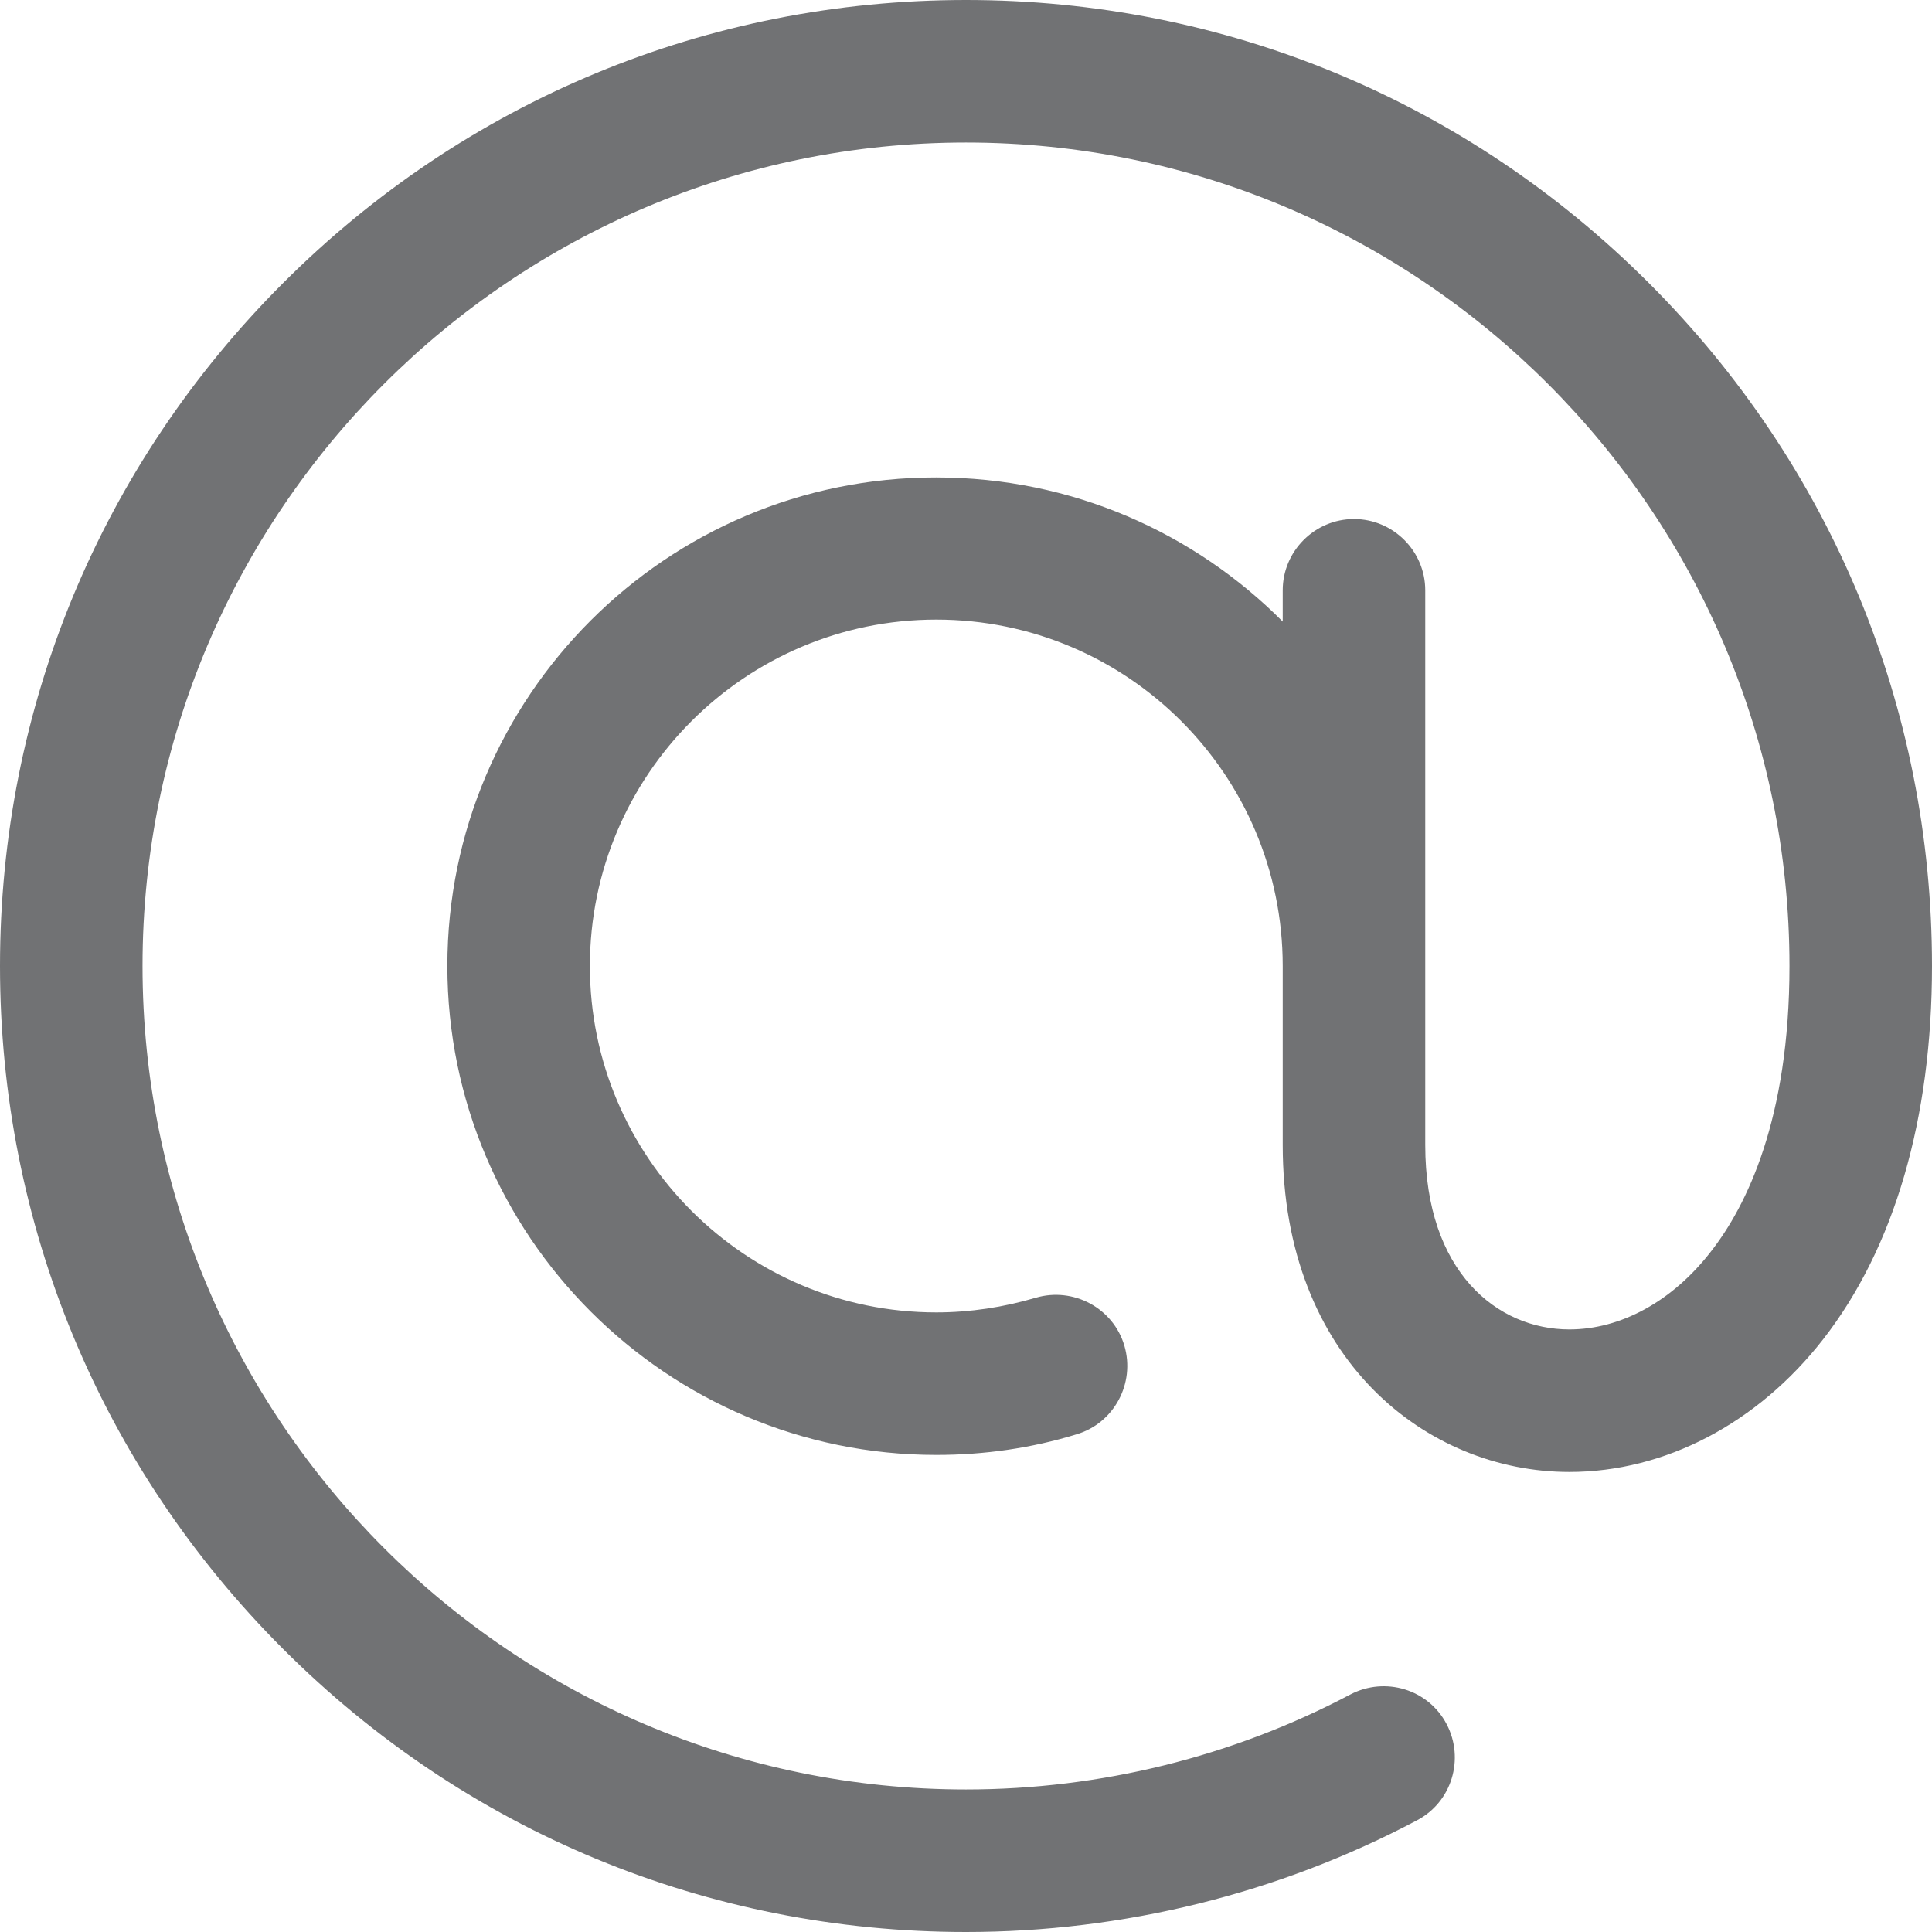
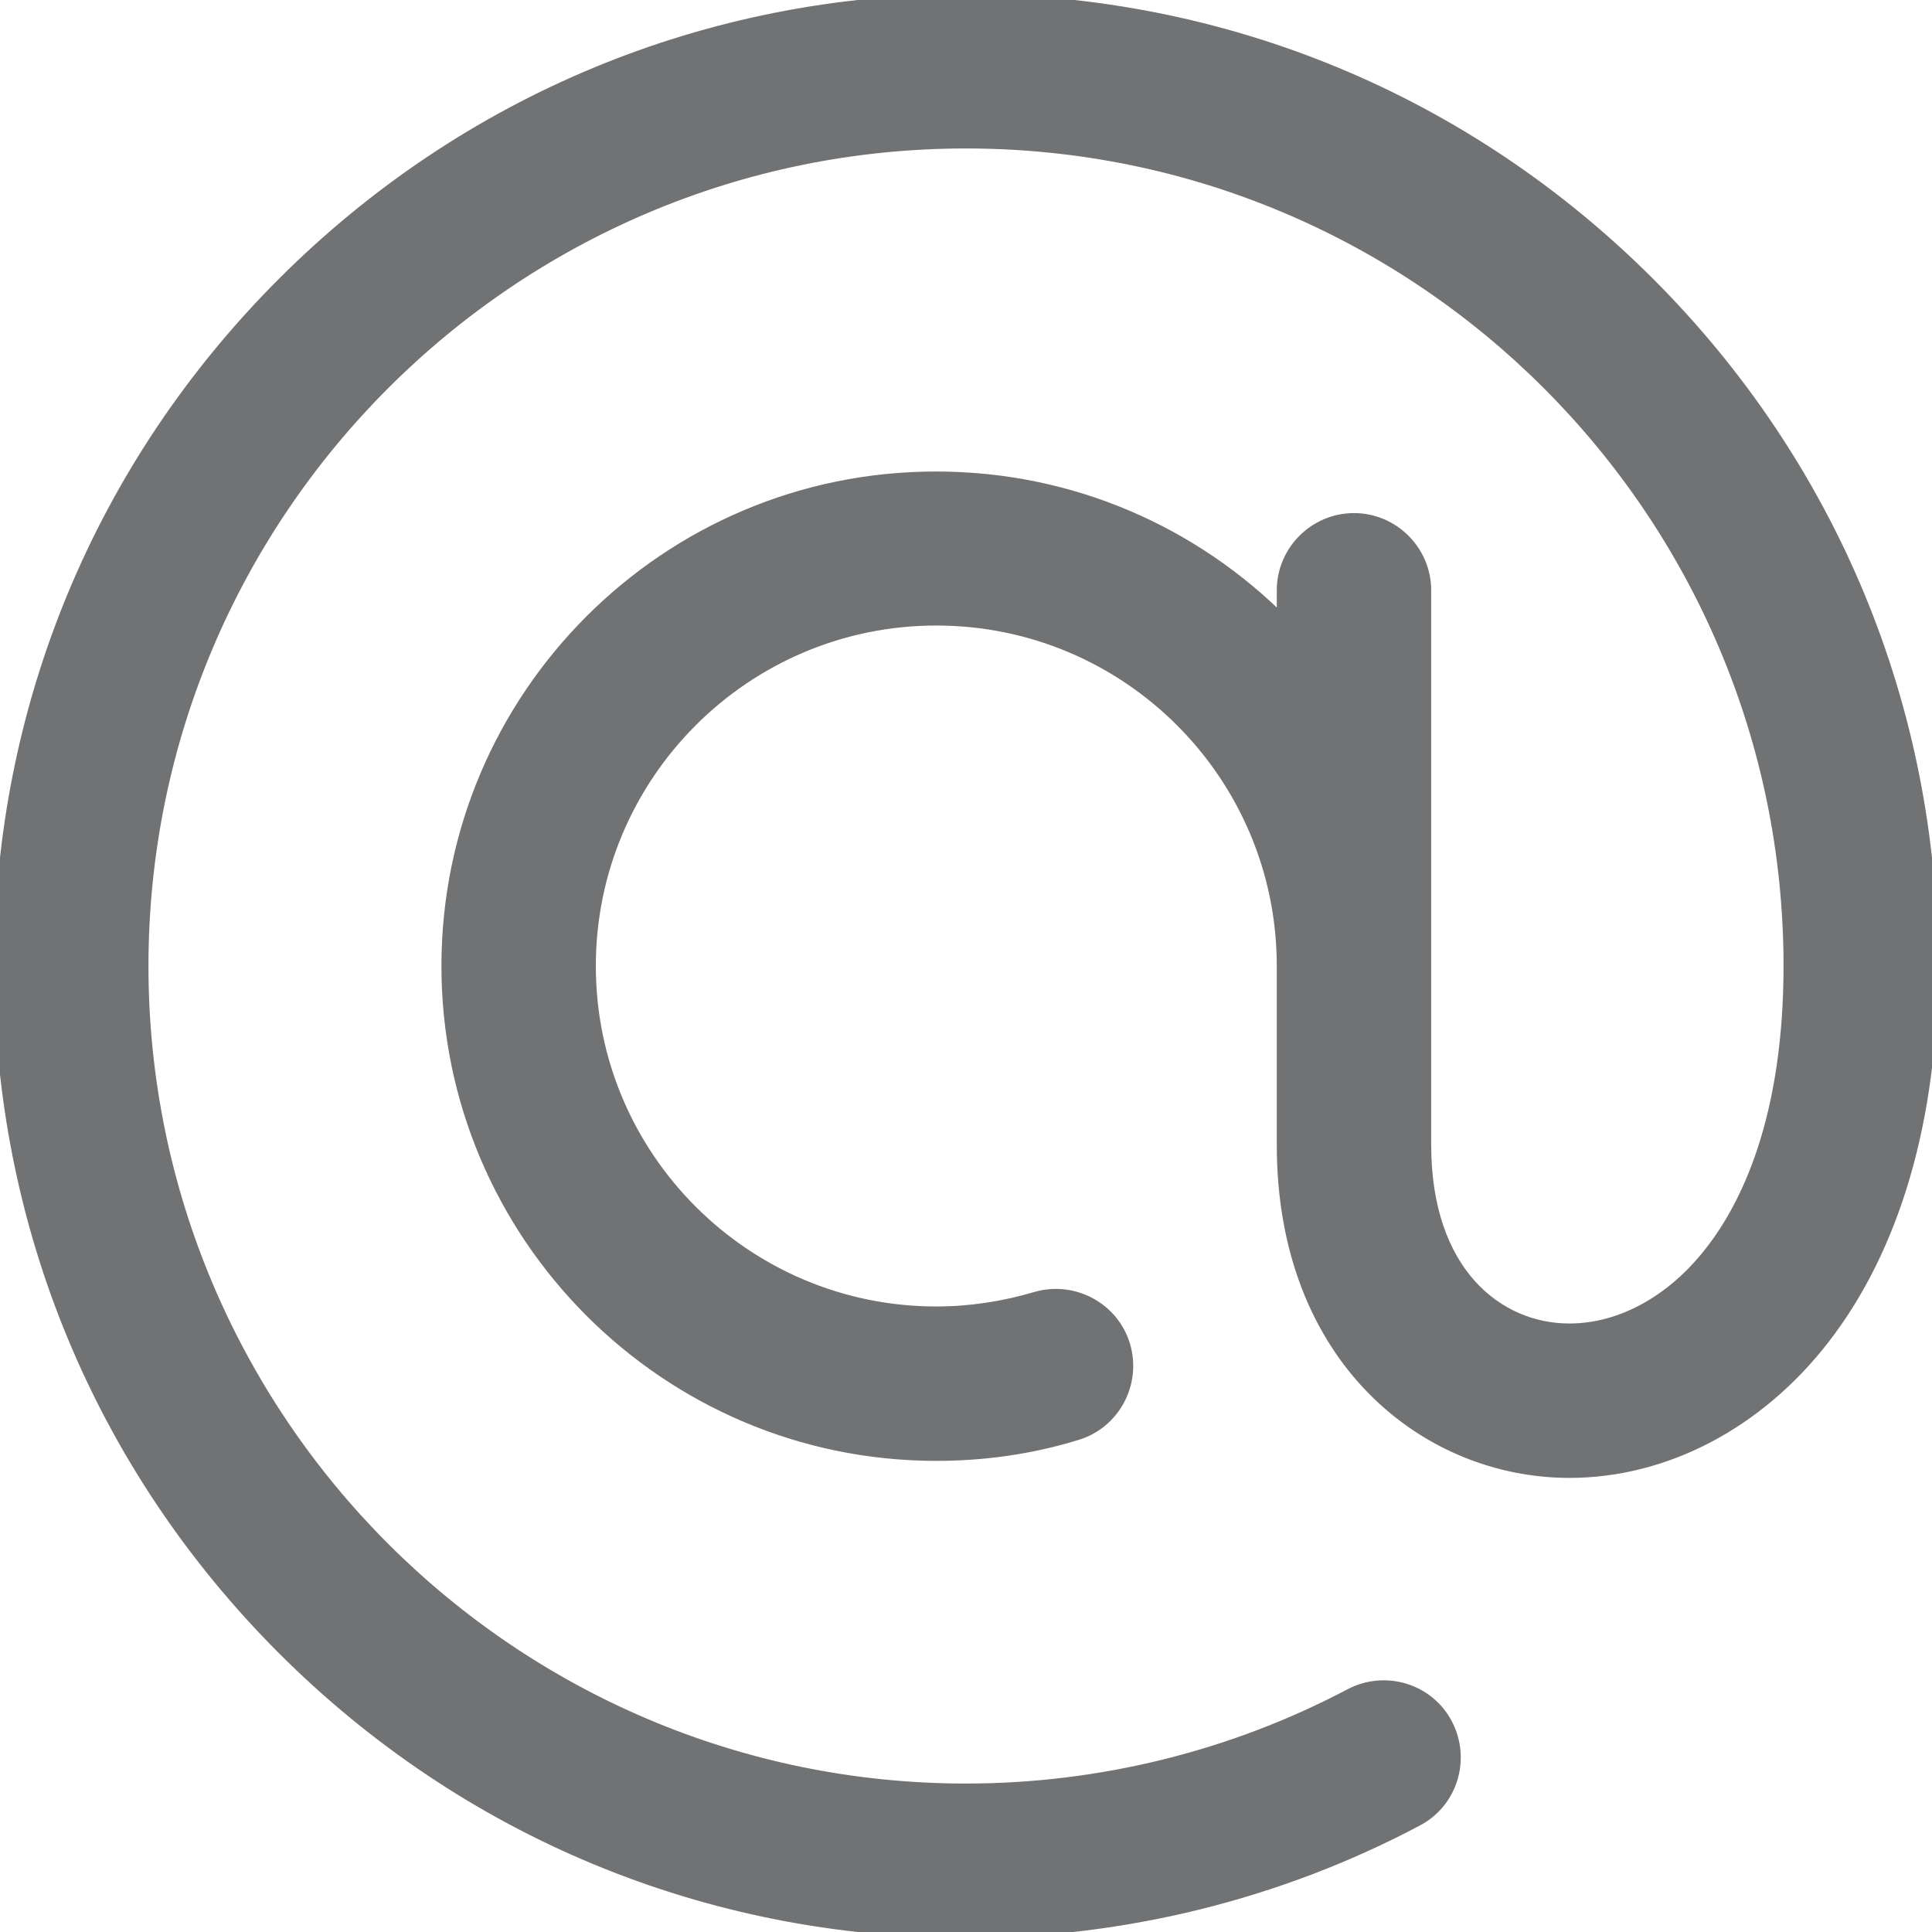
<svg xmlns="http://www.w3.org/2000/svg" version="1.1" id="Layer_1" x="0px" y="0px" viewBox="0 0 488 488" style="enable-background:new 0 0 488 488;" xml:space="preserve" width="512px" height="512px">
  <g>
    <g>
-       <path d="M416.5,71.5C370.4,25.4,309.2,0,244,0S117.6,25.4,71.5,71.5C25.4,117.6,0,178.8,0,244s25.4,126.4,71.5,172.5    C117.6,462.6,178.8,488,244,488c39.7,0,79-9.7,113.9-28.2c8.8-4.6,12.1-15.5,7.5-24.3c-4.6-8.8-15.5-12.1-24.3-7.5    c-29.7,15.7-63.2,24-97.1,24c-114.7,0-208-93.3-208-208S129.3,36,244,36s208,93.3,208,208c0,38.6-10.8,60.6-19.9,72.2    c-9.7,12.5-22.7,19.6-35.7,19.6c-18.1,0-36.4-14.4-36.4-46.6V149.1c0-9.9-8.1-18-18-18c-9.9,0-18,8.1-18,18v7.9    c-22.4-22.5-53.3-36.4-87.5-36.4C168.4,120.5,113,175.9,113,244s55.4,123.5,123.5,123.5c12.1,0,24-1.7,35.4-5.2    c9.5-2.8,14.9-12.9,12.1-22.4s-12.9-14.9-22.4-12.1c-8.1,2.4-16.6,3.7-25.1,3.7c-48.2,0-87.5-39.2-87.5-87.5    c0-48.2,39.2-87.5,87.5-87.5S324,195.7,324,244v45.2c0,54.2,36.4,82.6,72.4,82.6c24.1,0,47.5-12.2,64.1-33.5    c18-23.1,27.5-55.7,27.5-94.3C488,178.8,462.6,117.6,416.5,71.5z" fill="#717274" />
+       <path stroke="#717274" stroke-width="3" d="M416.5,71.5C370.4,25.4,309.2,0,244,0S117.6,25.4,71.5,71.5C25.4,117.6,0,178.8,0,244s25.4,126.4,71.5,172.5    C117.6,462.6,178.8,488,244,488c39.7,0,79-9.7,113.9-28.2c8.8-4.6,12.1-15.5,7.5-24.3c-4.6-8.8-15.5-12.1-24.3-7.5    c-29.7,15.7-63.2,24-97.1,24c-114.7,0-208-93.3-208-208S129.3,36,244,36s208,93.3,208,208c0,38.6-10.8,60.6-19.9,72.2    c-9.7,12.5-22.7,19.6-35.7,19.6c-18.1,0-36.4-14.4-36.4-46.6V149.1c0-9.9-8.1-18-18-18c-9.9,0-18,8.1-18,18v7.9    c-22.4-22.5-53.3-36.4-87.5-36.4C168.4,120.5,113,175.9,113,244s55.4,123.5,123.5,123.5c12.1,0,24-1.7,35.4-5.2    c9.5-2.8,14.9-12.9,12.1-22.4s-12.9-14.9-22.4-12.1c-8.1,2.4-16.6,3.7-25.1,3.7c-48.2,0-87.5-39.2-87.5-87.5    c0-48.2,39.2-87.5,87.5-87.5S324,195.7,324,244v45.2c0,54.2,36.4,82.6,72.4,82.6c24.1,0,47.5-12.2,64.1-33.5    c18-23.1,27.5-55.7,27.5-94.3C488,178.8,462.6,117.6,416.5,71.5z" fill="#717274" />
    </g>
  </g>
  <g>
</g>
  <g>
</g>
  <g>
</g>
  <g>
</g>
  <g>
</g>
  <g>
</g>
  <g>
</g>
  <g>
</g>
  <g>
</g>
  <g>
</g>
  <g>
</g>
  <g>
</g>
  <g>
</g>
  <g>
</g>
  <g>
</g>
</svg>
